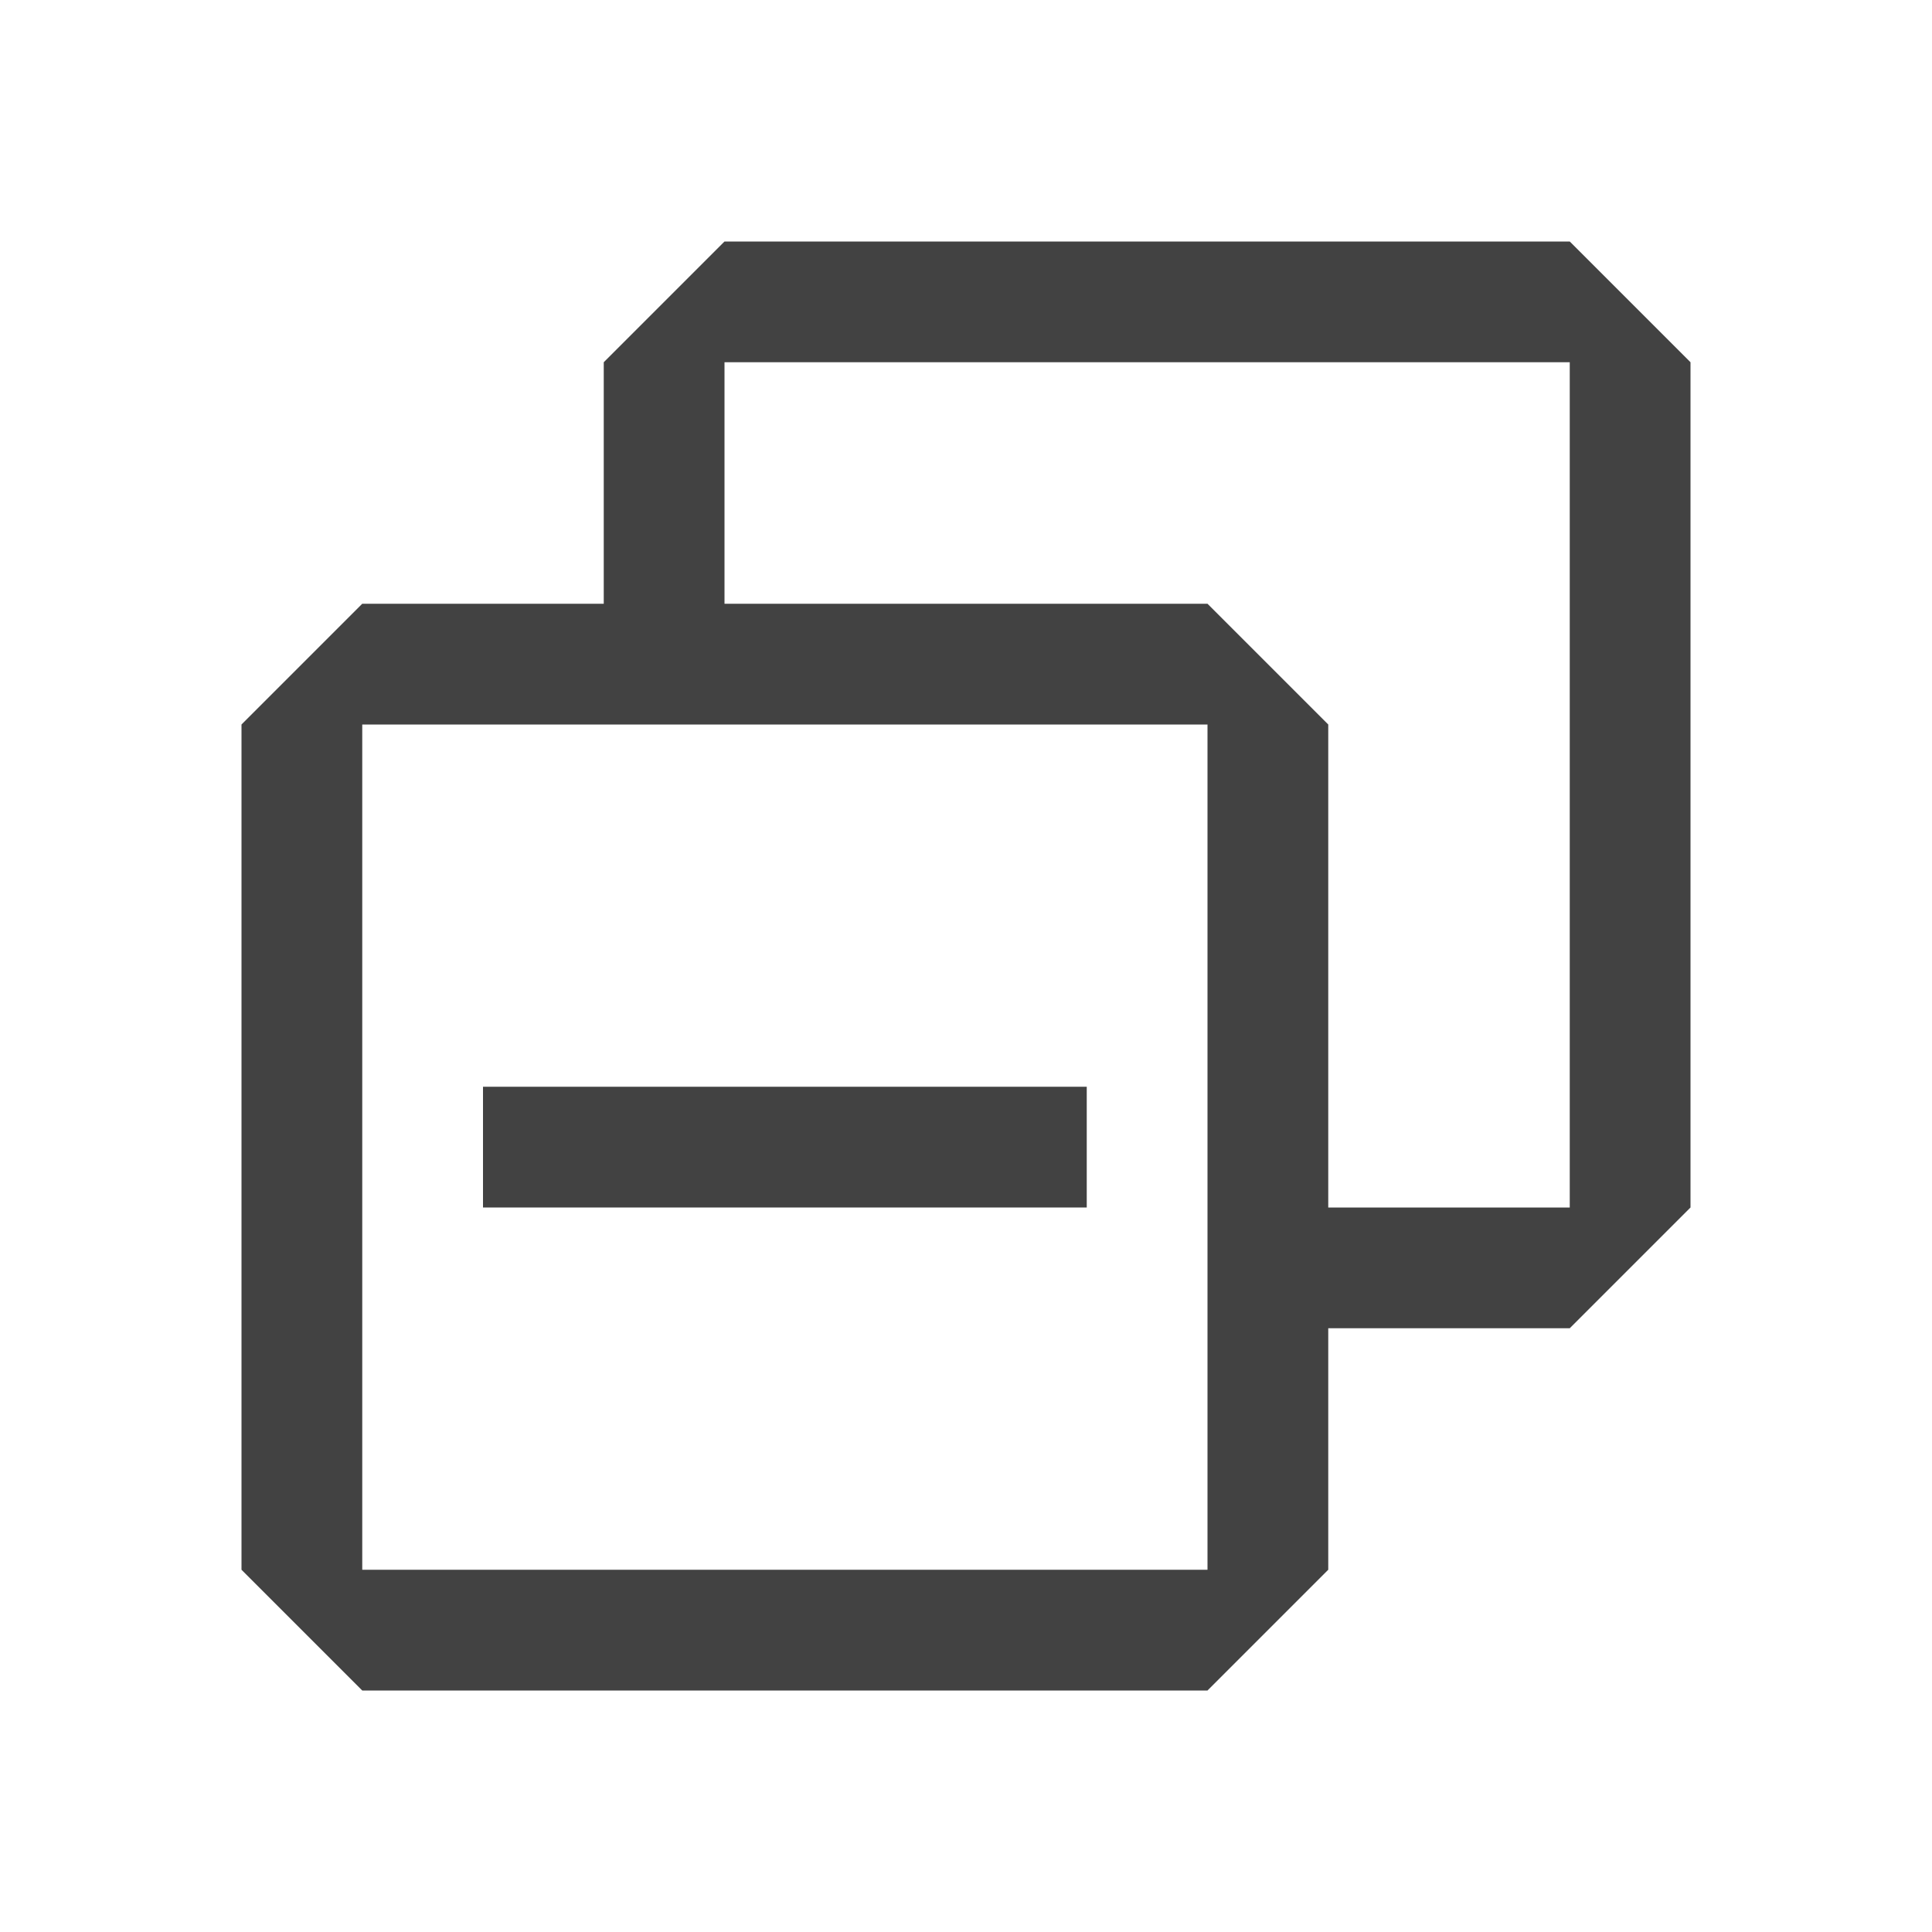
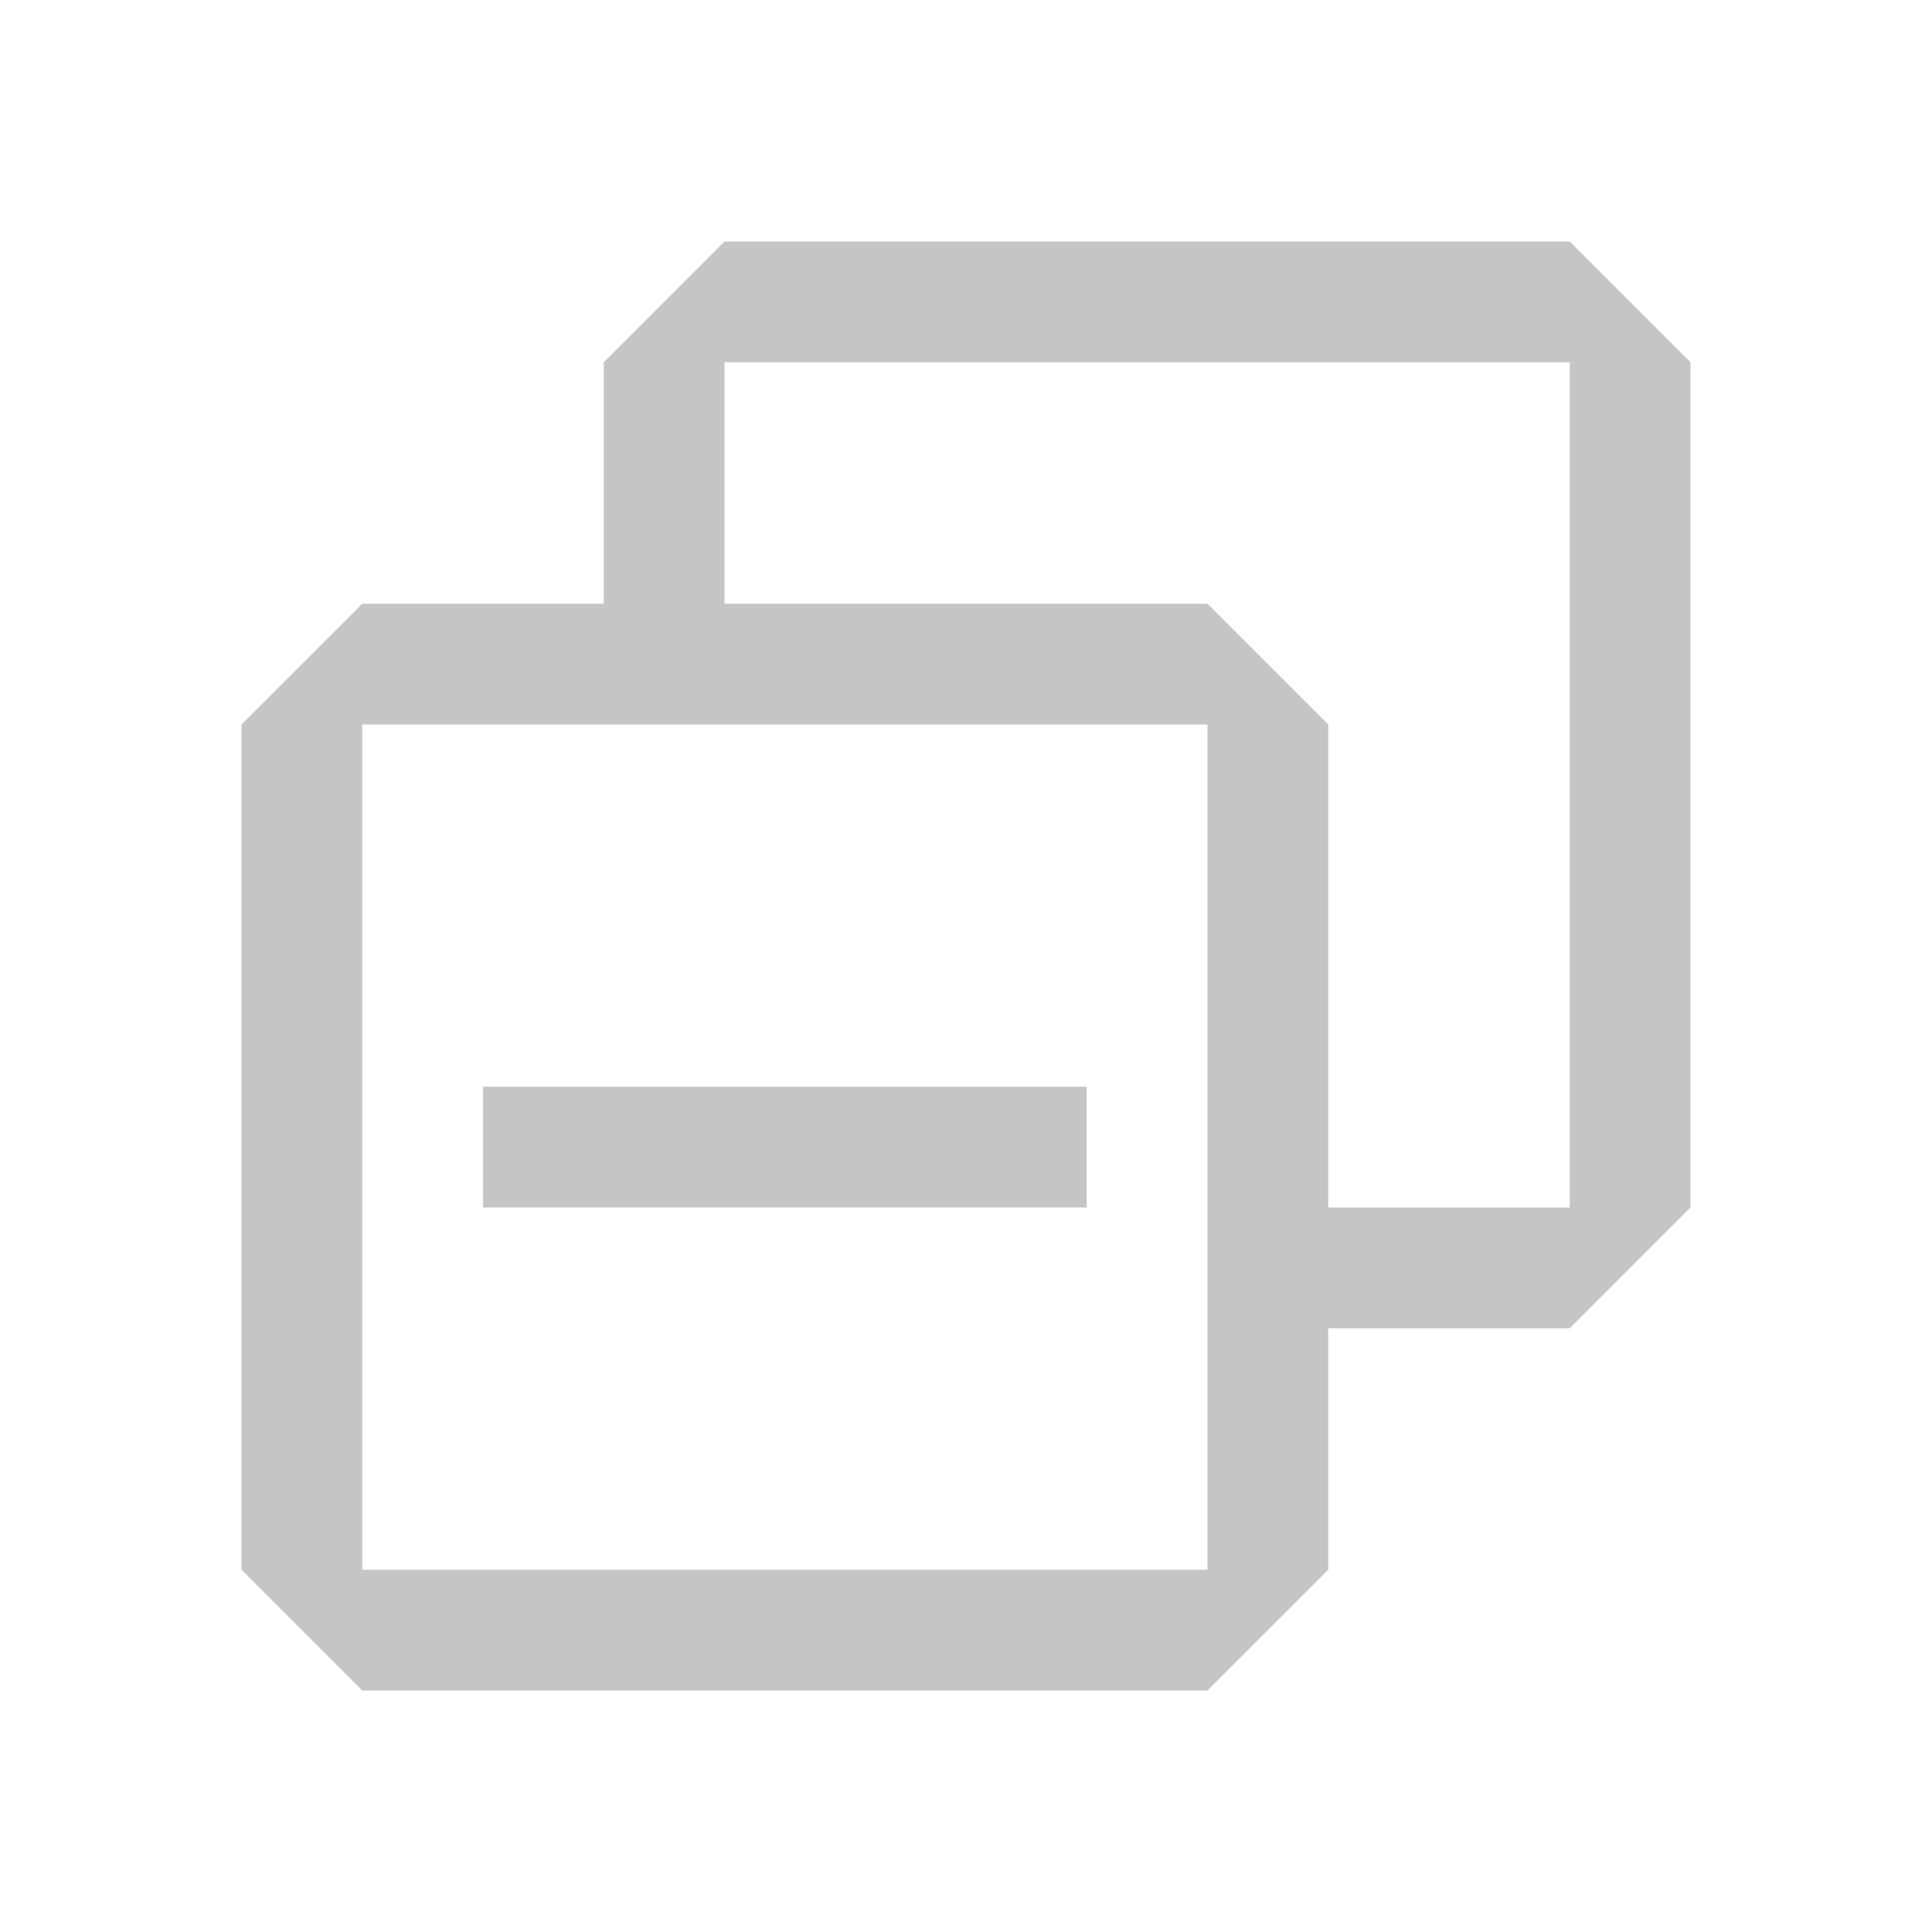
<svg xmlns="http://www.w3.org/2000/svg" width="16" height="16" viewBox="0 0 16 16" fill="none">
-   <path style="fill: #424242 !important;" d="M9 9H4V10H9V9Z" />
-   <path style="fill: #424242 !important; fill-rule: evenodd !important; clip-rule: evenodd !important" d="M5 3L6 2H13L14 3V10L13 11H11V13L10 14H3L2 13V6L3 5H5V3ZM6 5H10L11 6V10H13V3H6V5ZM10 6H3V13H10V6Z" />
+   <path style="fill: #C5C5C5 !important;" d="M9 9H4V10H9V9Z" />
+   <path style="fill: #C5C5C5 !important; fill-rule: evenodd !important; clip-rule: evenodd !important" d="M5 3L6 2H13L14 3V10L13 11H11V13L10 14H3L2 13V6L3 5H5V3ZM6 5H10L11 6V10H13V3H6V5ZM10 6H3V13H10V6Z" />
</svg>
